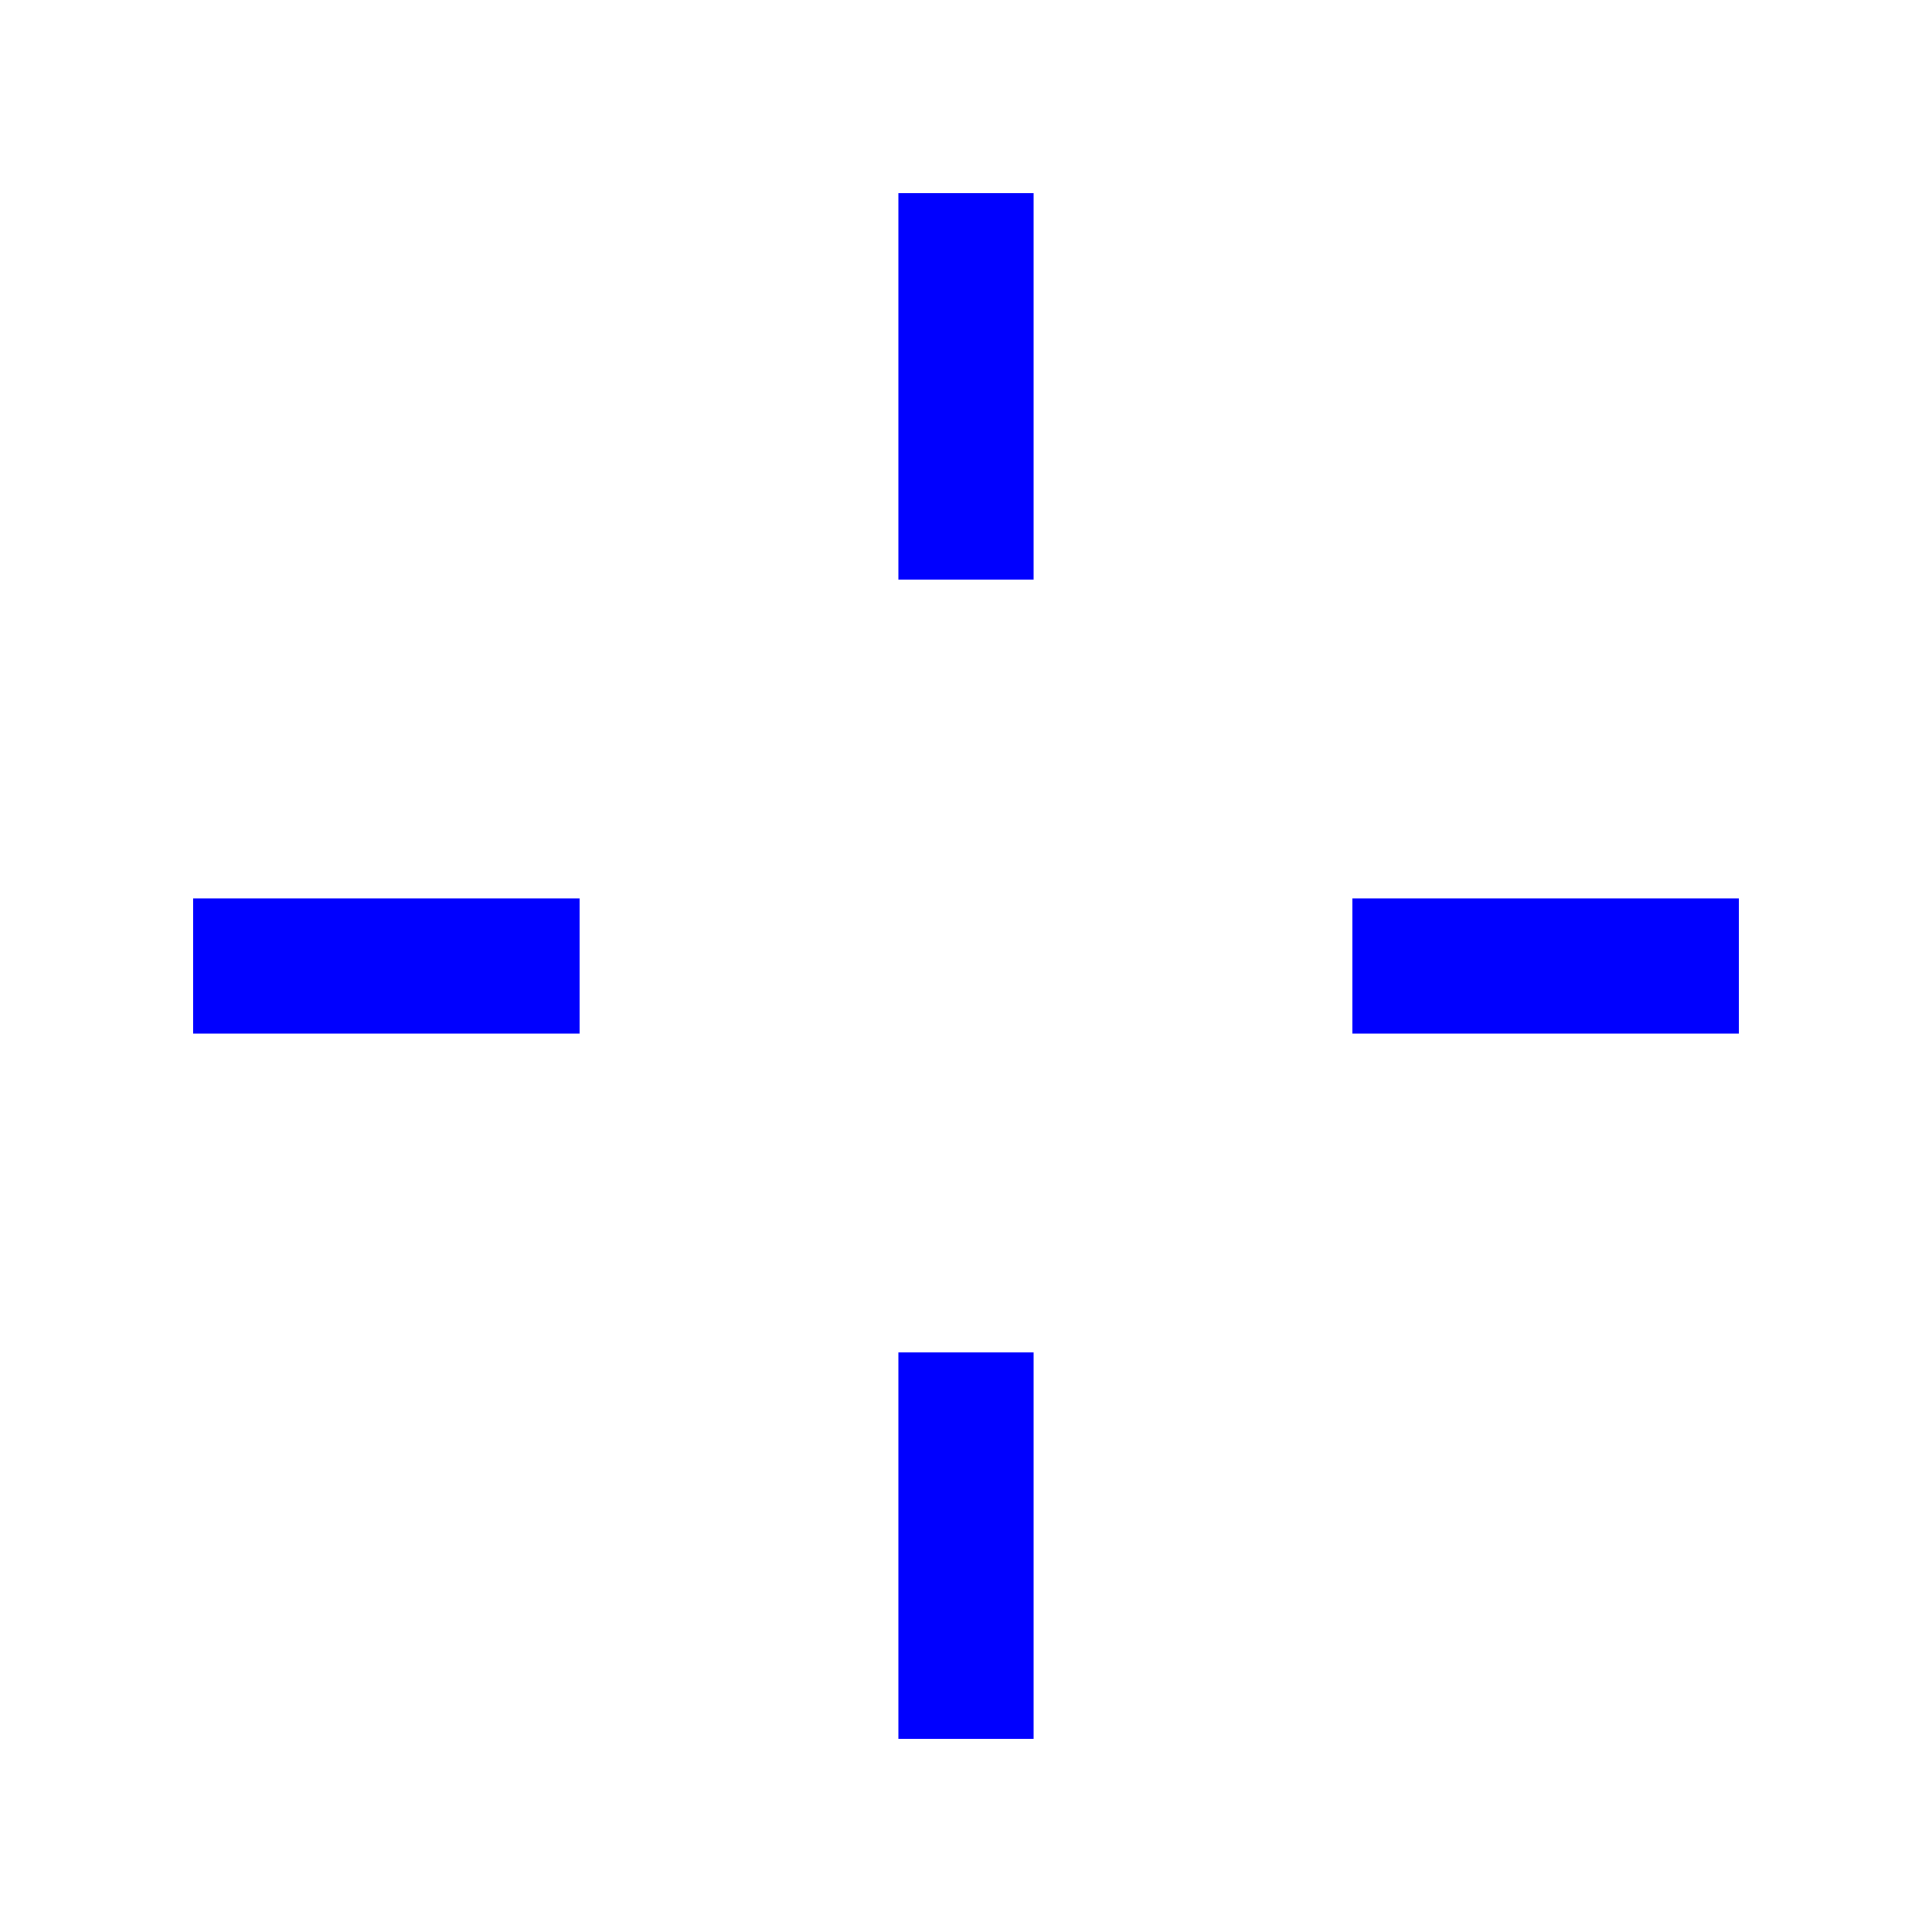
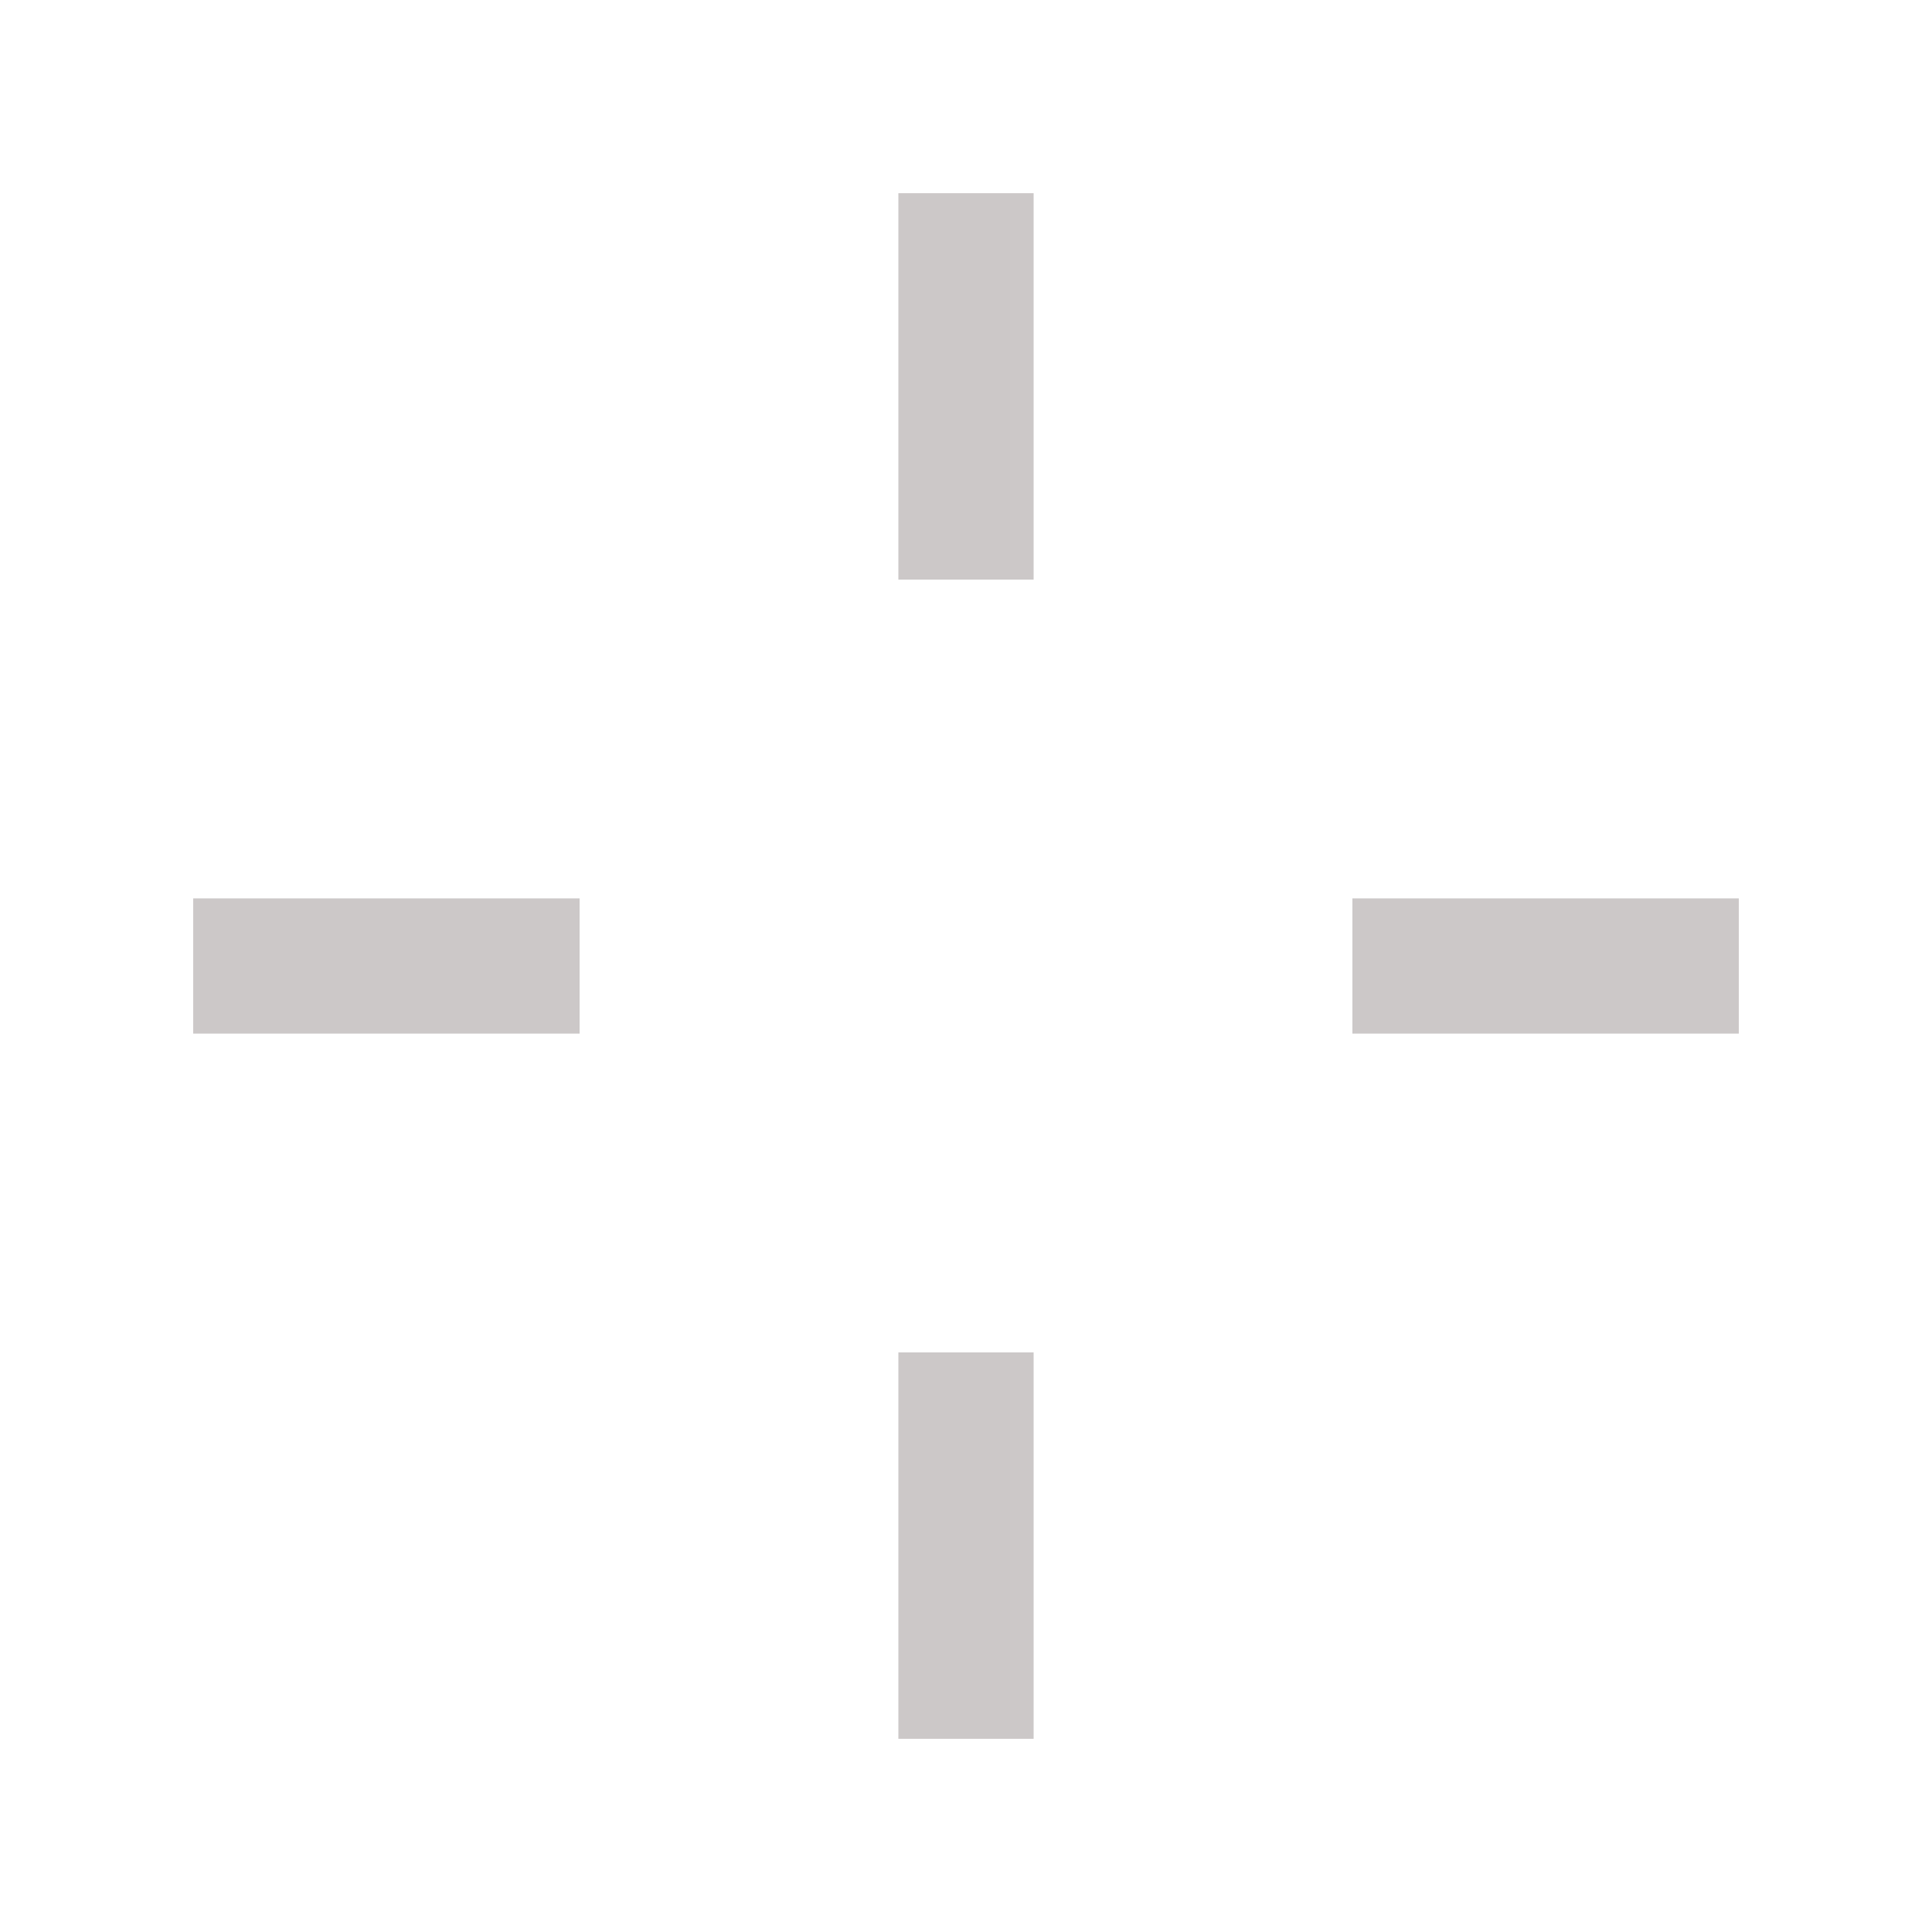
<svg xmlns="http://www.w3.org/2000/svg" width="50px" height="50px" viewBox="0 0 100 100" preserveAspectRatio="xMidYMid" class="uil-default">
  <rect x="0" y="0" width="100" height="100" fill="none" class="bk" />
-   <rect x="46.5" y="40" width="7" height="20" rx="0" ry="0" fill="#0000ff" transform="rotate(0 50 50) translate(0 -30)">
+   <rect x="46.5" y="40" width="7" height="20" rx="0" ry="0" fill="#CCC8C8" transform="rotate(0 50 50) translate(0 -30)">
    <animate attributeName="opacity" from="1" to="0" dur="2s" begin="0s" repeatCount="indefinite" />
  </rect>
-   <rect x="46.5" y="40" width="7" height="20" rx="0" ry="0" fill="#0000ff" transform="rotate(90 50 50) translate(0 -30)">
+   <rect x="46.5" y="40" width="7" height="20" rx="0" ry="0" fill="#CCC8C8" transform="rotate(90 50 50) translate(0 -30)">
    <animate attributeName="opacity" from="1" to="0" dur="2s" begin="0.5s" repeatCount="indefinite" />
  </rect>
-   <rect x="46.5" y="40" width="7" height="20" rx="0" ry="0" fill="#0000ff" transform="rotate(180 50 50) translate(0 -30)">
+   <rect x="46.5" y="40" width="7" height="20" rx="0" ry="0" fill="#CCC8C8" transform="rotate(180 50 50) translate(0 -30)">
    <animate attributeName="opacity" from="1" to="0" dur="2s" begin="1s" repeatCount="indefinite" />
  </rect>
-   <rect x="46.5" y="40" width="7" height="20" rx="0" ry="0" fill="#0000ff" transform="rotate(270 50 50) translate(0 -30)">
+   <rect x="46.5" y="40" width="7" height="20" rx="0" ry="0" fill="#CCC8C8" transform="rotate(270 50 50) translate(0 -30)">
    <animate attributeName="opacity" from="1" to="0" dur="2s" begin="1.5s" repeatCount="indefinite" />
  </rect>
</svg>
